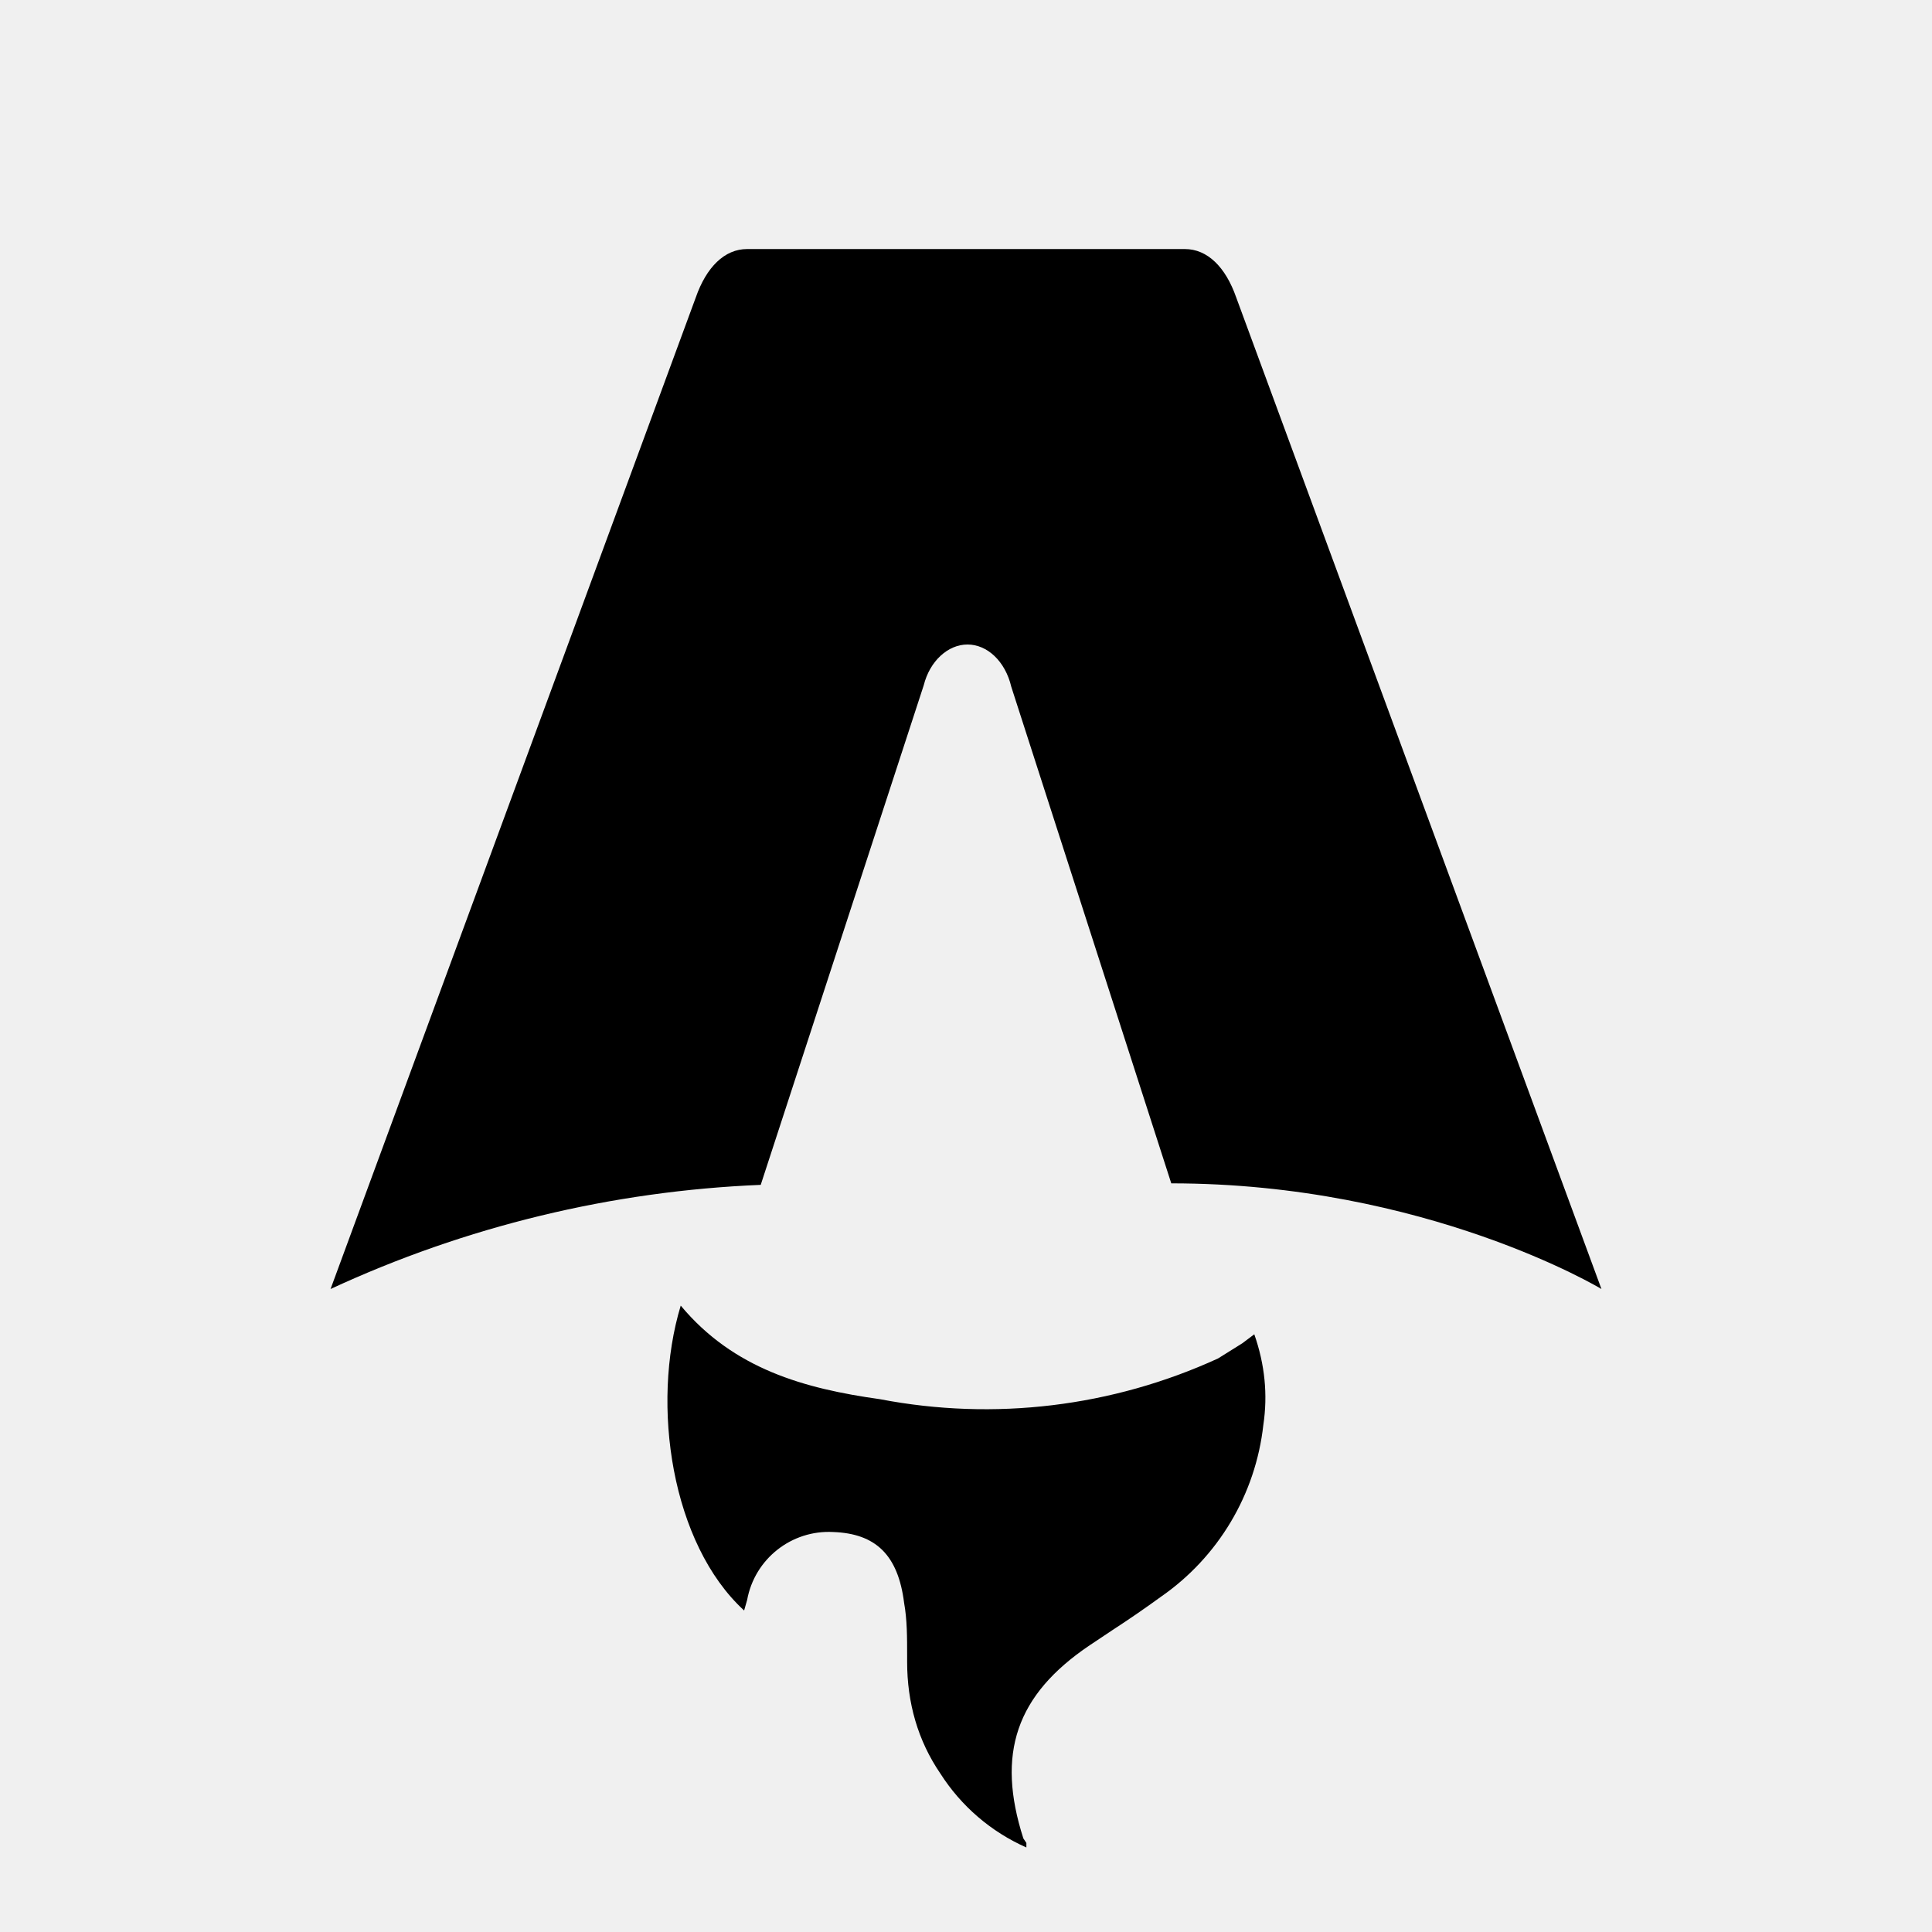
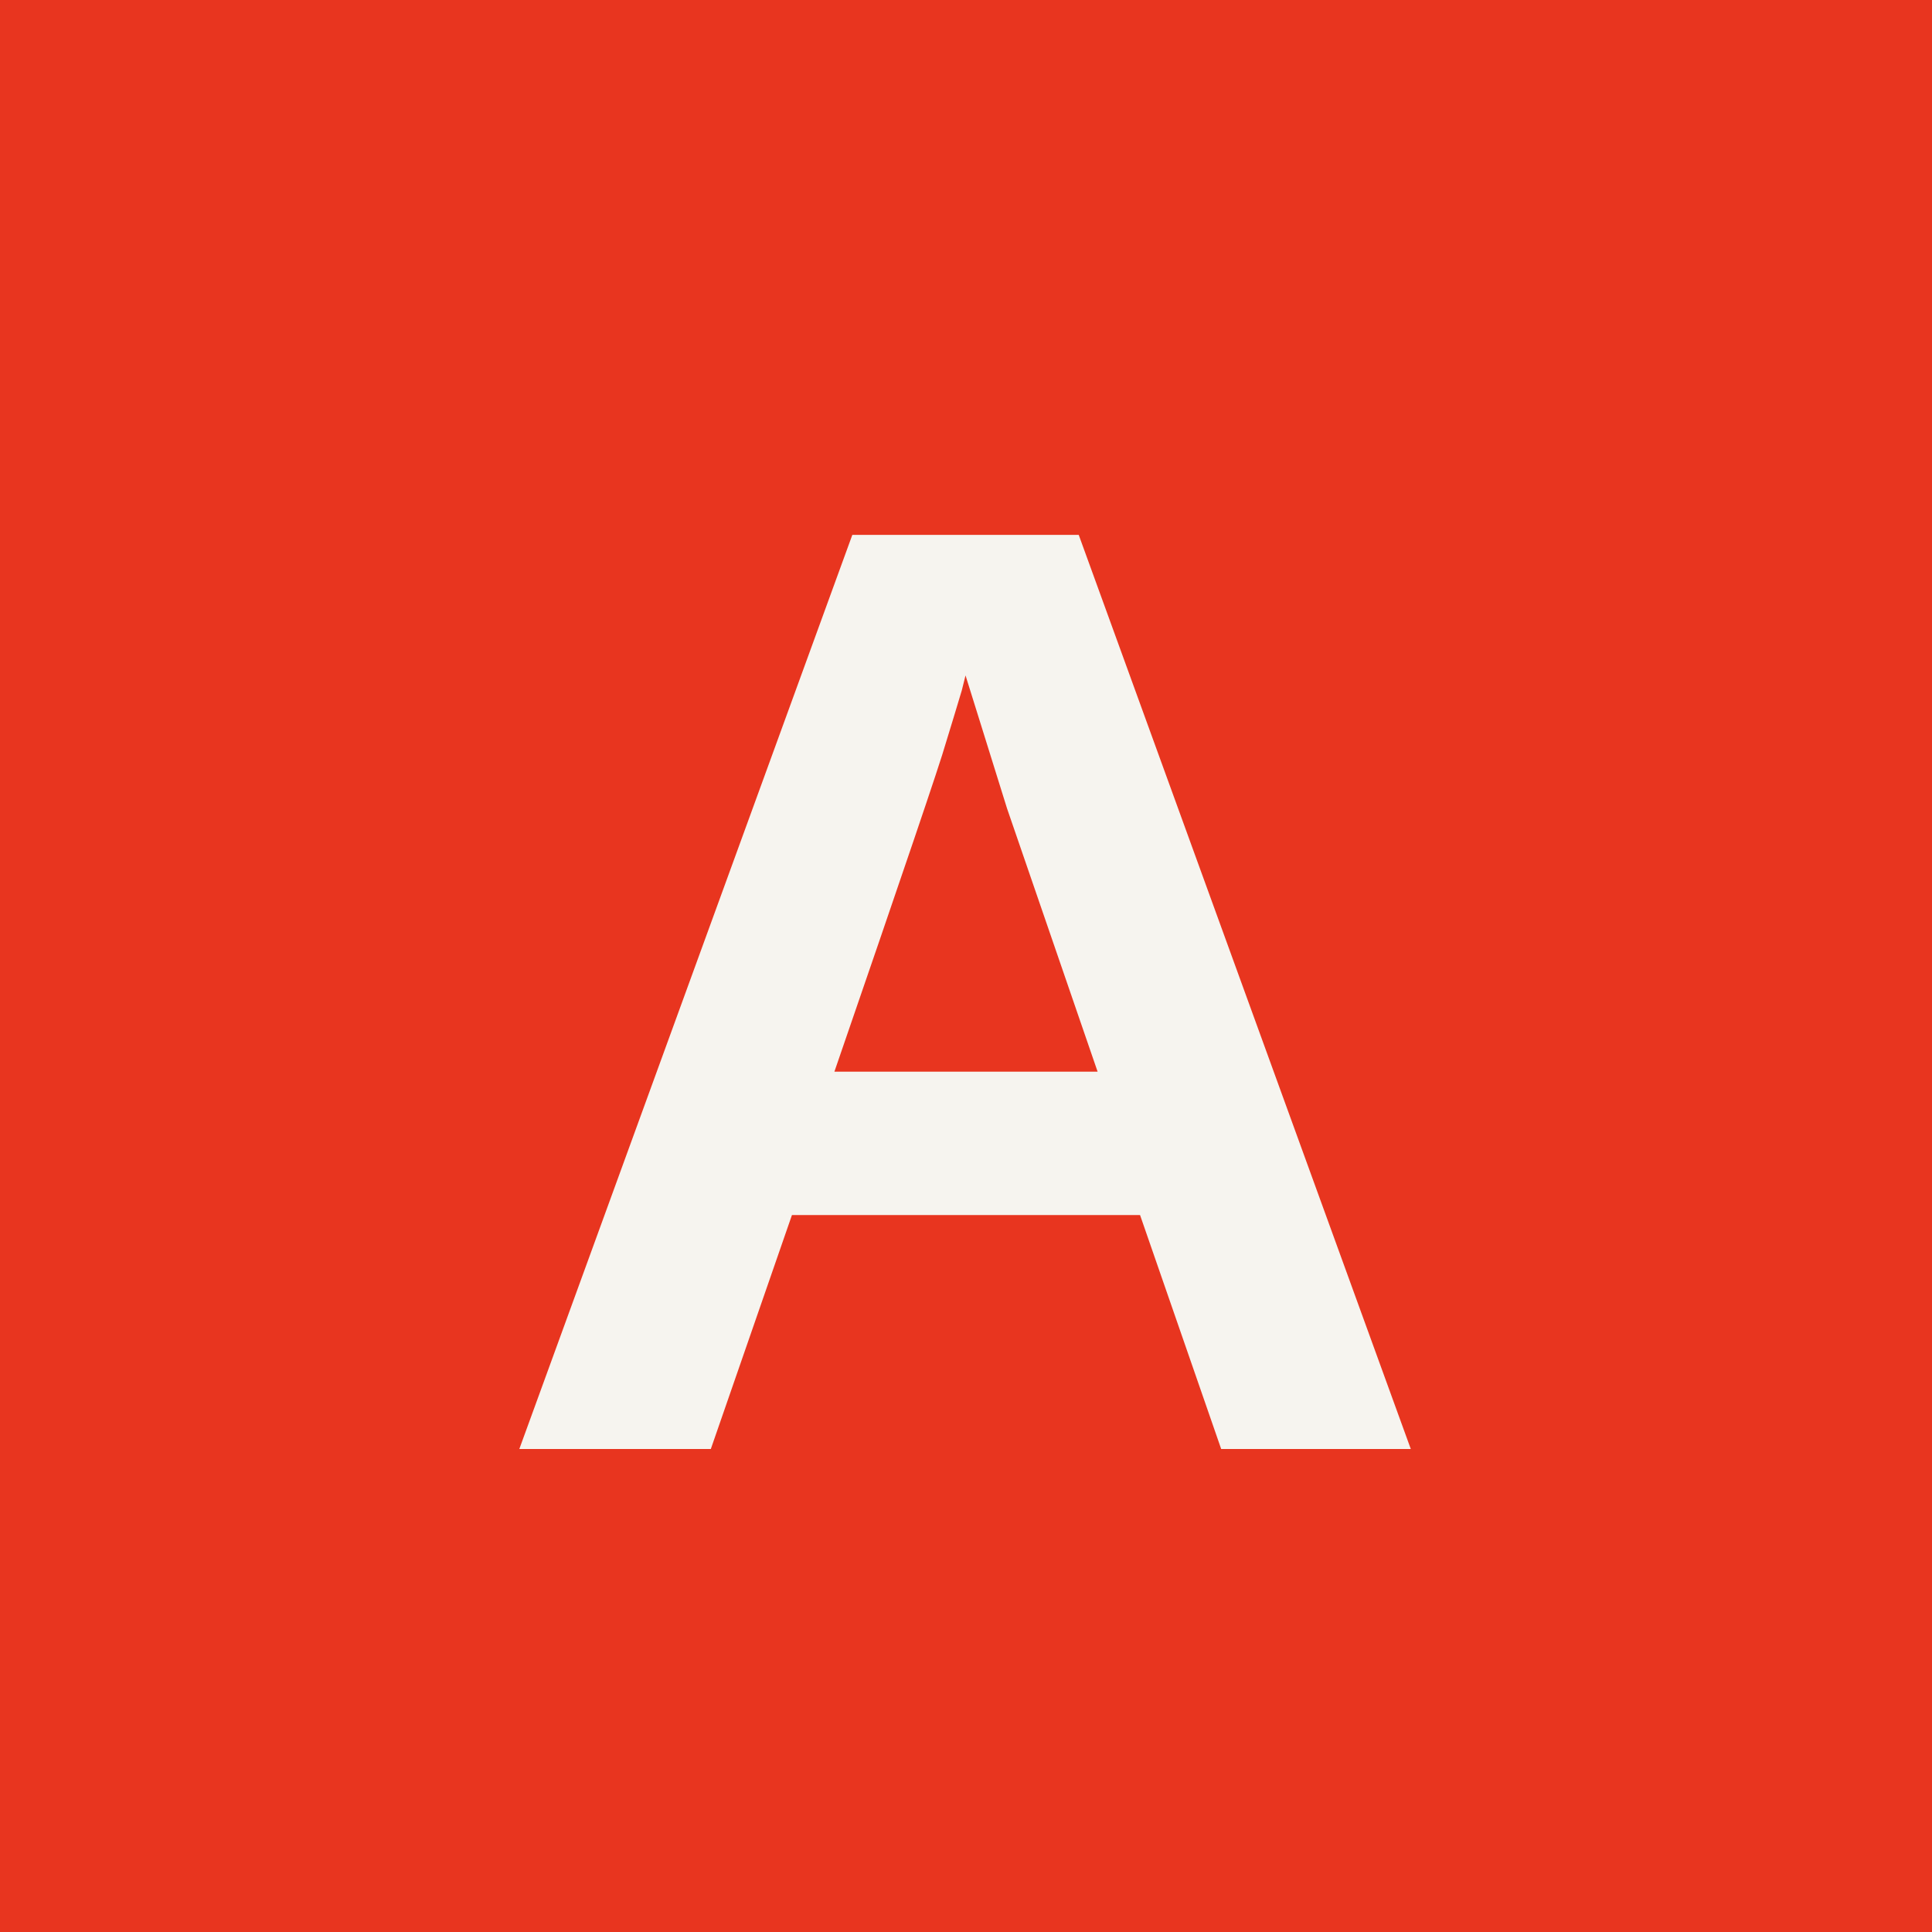
- <svg xmlns="http://www.w3.org/2000/svg" fill="none" viewBox="0 0 128 128">
-   <path d="M50.4 78.5a75.1 75.1 0 0 0-28.5 6.9l24.2-65.7c.7-2 1.9-3.2 3.4-3.2h29c1.5 0 2.7 1.2 3.4 3.2l24.2 65.7s-11.6-7-28.5-7L67 45.5c-.4-1.7-1.6-2.8-2.9-2.8-1.3 0-2.5 1.1-2.9 2.7L50.4 78.5Zm-1.1 28.2Zm-4.2-20.2c-2 6.6-.6 15.8 4.2 20.2a17.5 17.5 0 0 1 .2-.7 5.5 5.5 0 0 1 5.7-4.5c2.8.1 4.3 1.5 4.7 4.7.2 1.1.2 2.3.2 3.5v.4c0 2.7.7 5.2 2.2 7.4a13 13 0 0 0 5.7 4.9v-.3l-.2-.3c-1.8-5.6-.5-9.5 4.4-12.8l1.5-1a73 73 0 0 0 3.2-2.2 16 16 0 0 0 6.8-11.4c.3-2 .1-4-.6-6l-.8.6-1.6 1a37 37 0 0 1-22.4 2.7c-5-.7-9.7-2-13.2-6.2Z" />
-   <style>
-         path { fill: #000; }
-         @media (prefers-color-scheme: dark) {
-             path { fill: #FFF; }
-         }
-     </style>
+ <svg xmlns="http://www.w3.org/2000/svg" viewBox="0 0 32 32">
+   <rect width="32" height="32" fill="#E8351F" />
+   <text x="16" y="24" font-family="Arial Black, Arial, sans-serif" font-weight="900" font-size="22" text-anchor="middle" fill="#F6F4EF" letter-spacing="-0.5">A</text>
</svg>
